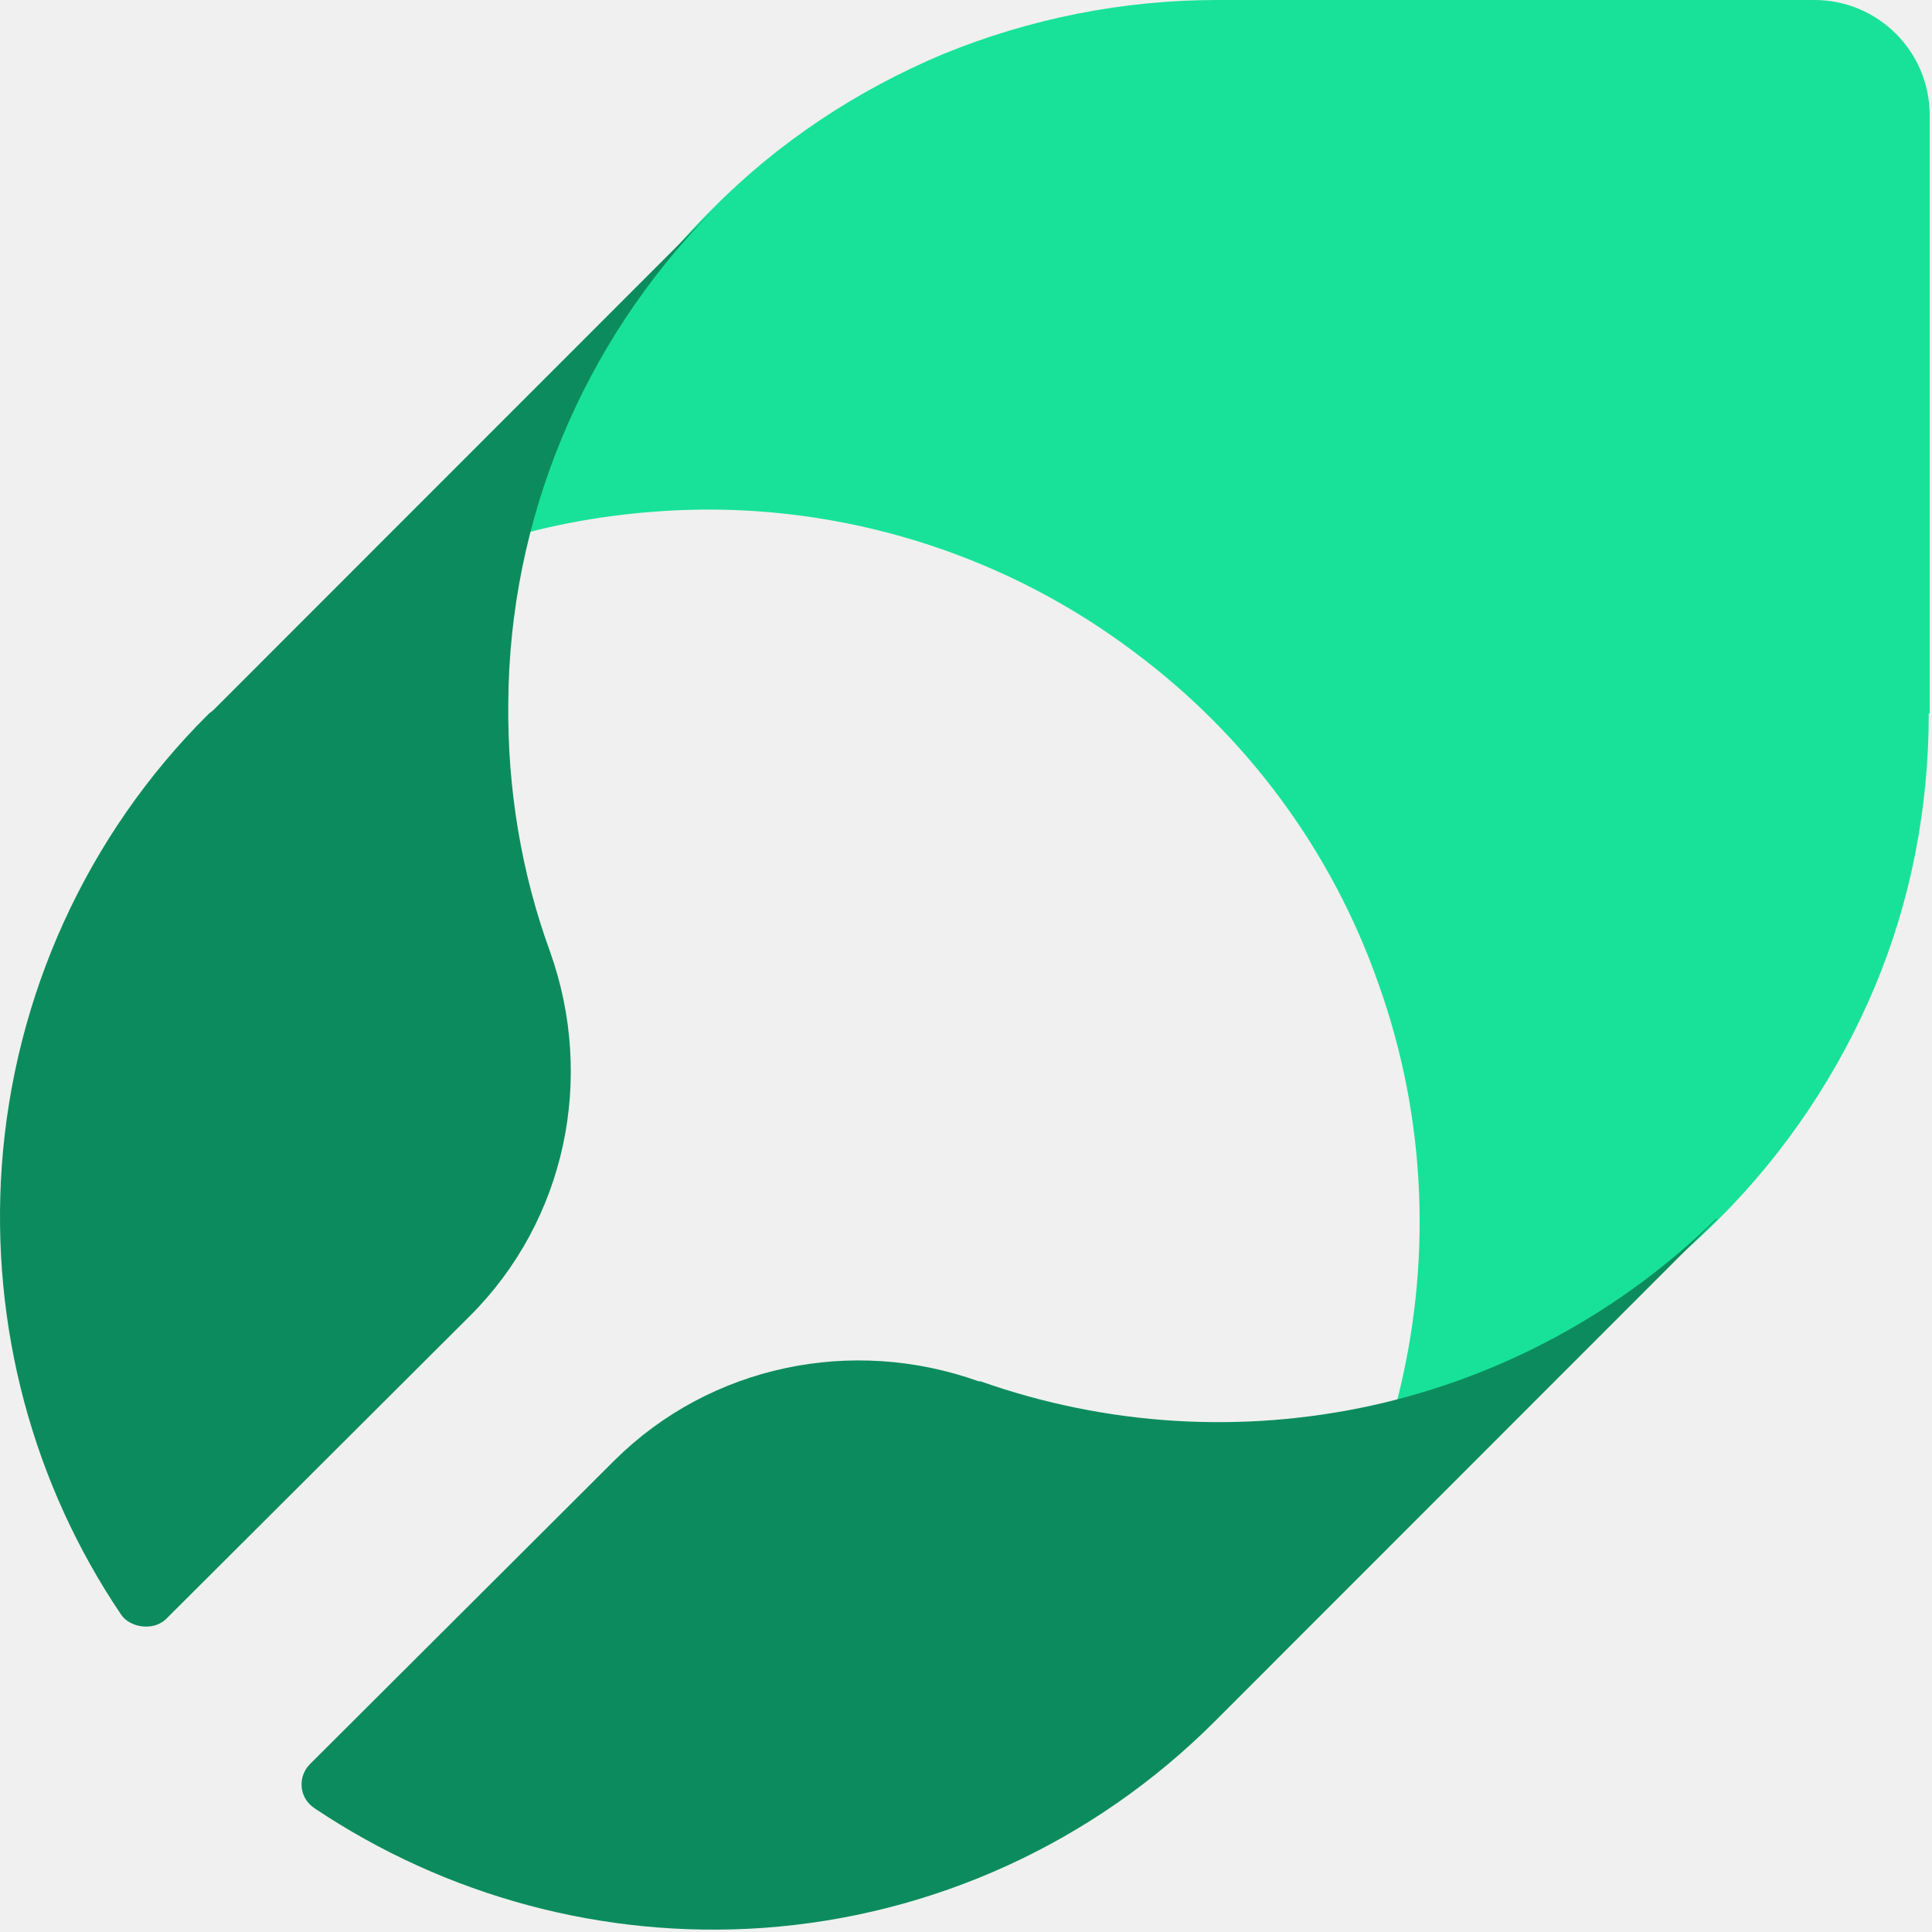
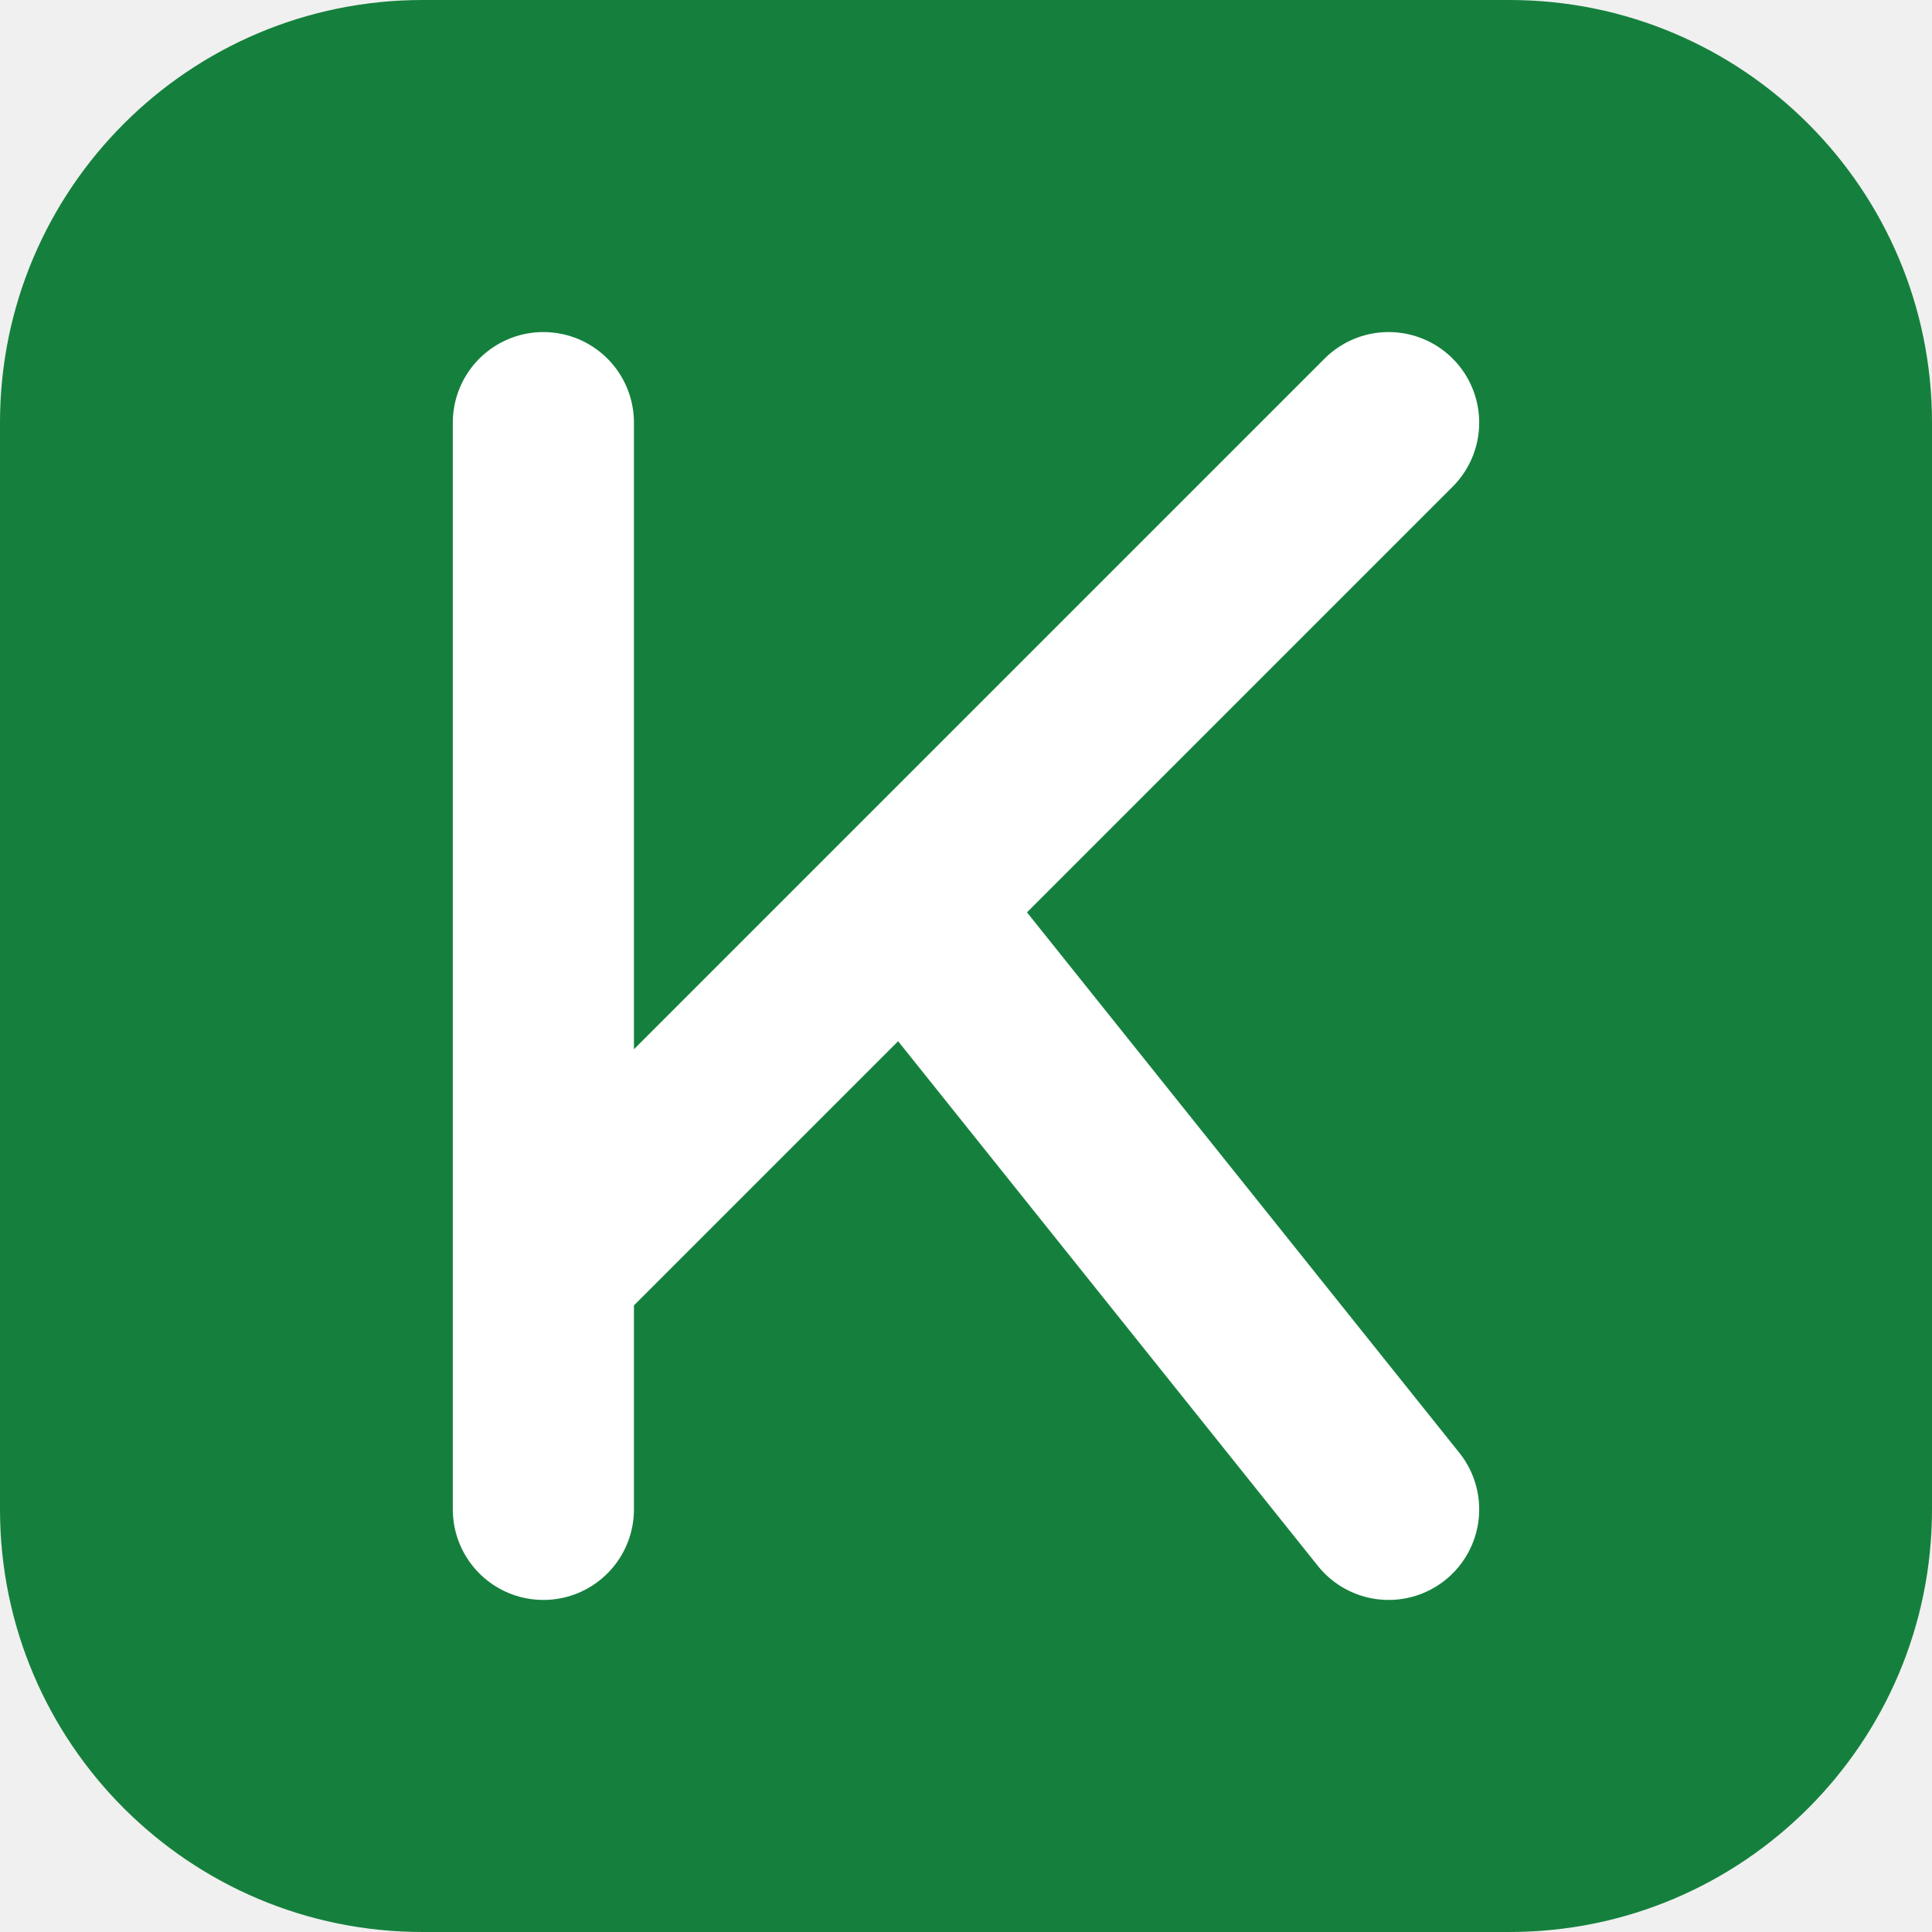
- <svg xmlns="http://www.w3.org/2000/svg" width="502" height="502" viewBox="0 0 502 502" fill="none">
-   <path d="M501.402 185.33V29.962C501.402 13.29 487.876 0 471.453 0H316.156C291.763 0 267.611 4.832 245.15 14.014C222.689 23.438 202.16 36.969 185.012 54.367L183.804 55.575C161.101 78.53 144.92 107.042 136.708 138.454C151.441 134.588 166.656 132.655 181.871 132.413C222.447 131.93 262.298 144.978 294.661 169.383C323.885 191.13 346.104 221.092 358.18 255.645C370.739 290.681 372.188 328.859 362.769 364.862C393.925 356.647 422.666 340.457 445.611 317.744L446.818 316.536C463.966 299.38 477.732 278.841 487.151 256.37C496.571 233.898 501.16 209.735 501.16 185.33H501.402Z" fill="#18E299" />
-   <path d="M132.071 182.706C132.312 135.044 151.32 89.307 184.764 55.125L55.557 184.391C55.076 184.873 54.594 185.113 54.113 185.595C22.593 216.888 3.586 258.774 0.458 303.066C-2.43 344.47 8.397 385.392 31.496 419.575C33.699 422.835 39.677 423.907 43.046 420.778L122.206 341.822C146.989 317.028 154.689 280.198 142.899 247.219C135.44 226.758 131.831 204.852 132.071 182.706Z" fill="#0C8C5E" />
-   <path d="M446.067 316.547C421.284 340.86 390.245 357.71 356.56 365.172C322.634 372.635 287.506 370.468 254.783 358.914C254.783 358.914 254.542 358.914 254.301 358.914C221.338 347.118 184.525 354.821 159.742 379.375L80.581 458.331C77.212 461.701 77.694 467.238 81.784 469.885C115.95 492.754 156.855 503.827 198.24 500.938C242.512 497.809 284.137 478.792 315.656 447.258L316.859 446.054L446.067 316.788V316.547Z" fill="#0C8C5E" />
+ <svg xmlns="http://www.w3.org/2000/svg" viewBox="0 0 32 32">
+   <rect width="32" height="32" rx="7" fill="#15803D" />
+   <path d="M9 7v18m14-18L9 21m6-6 8 10" fill="none" stroke="#fff" stroke-width="3" stroke-linecap="round" stroke-linejoin="round" />
</svg>
